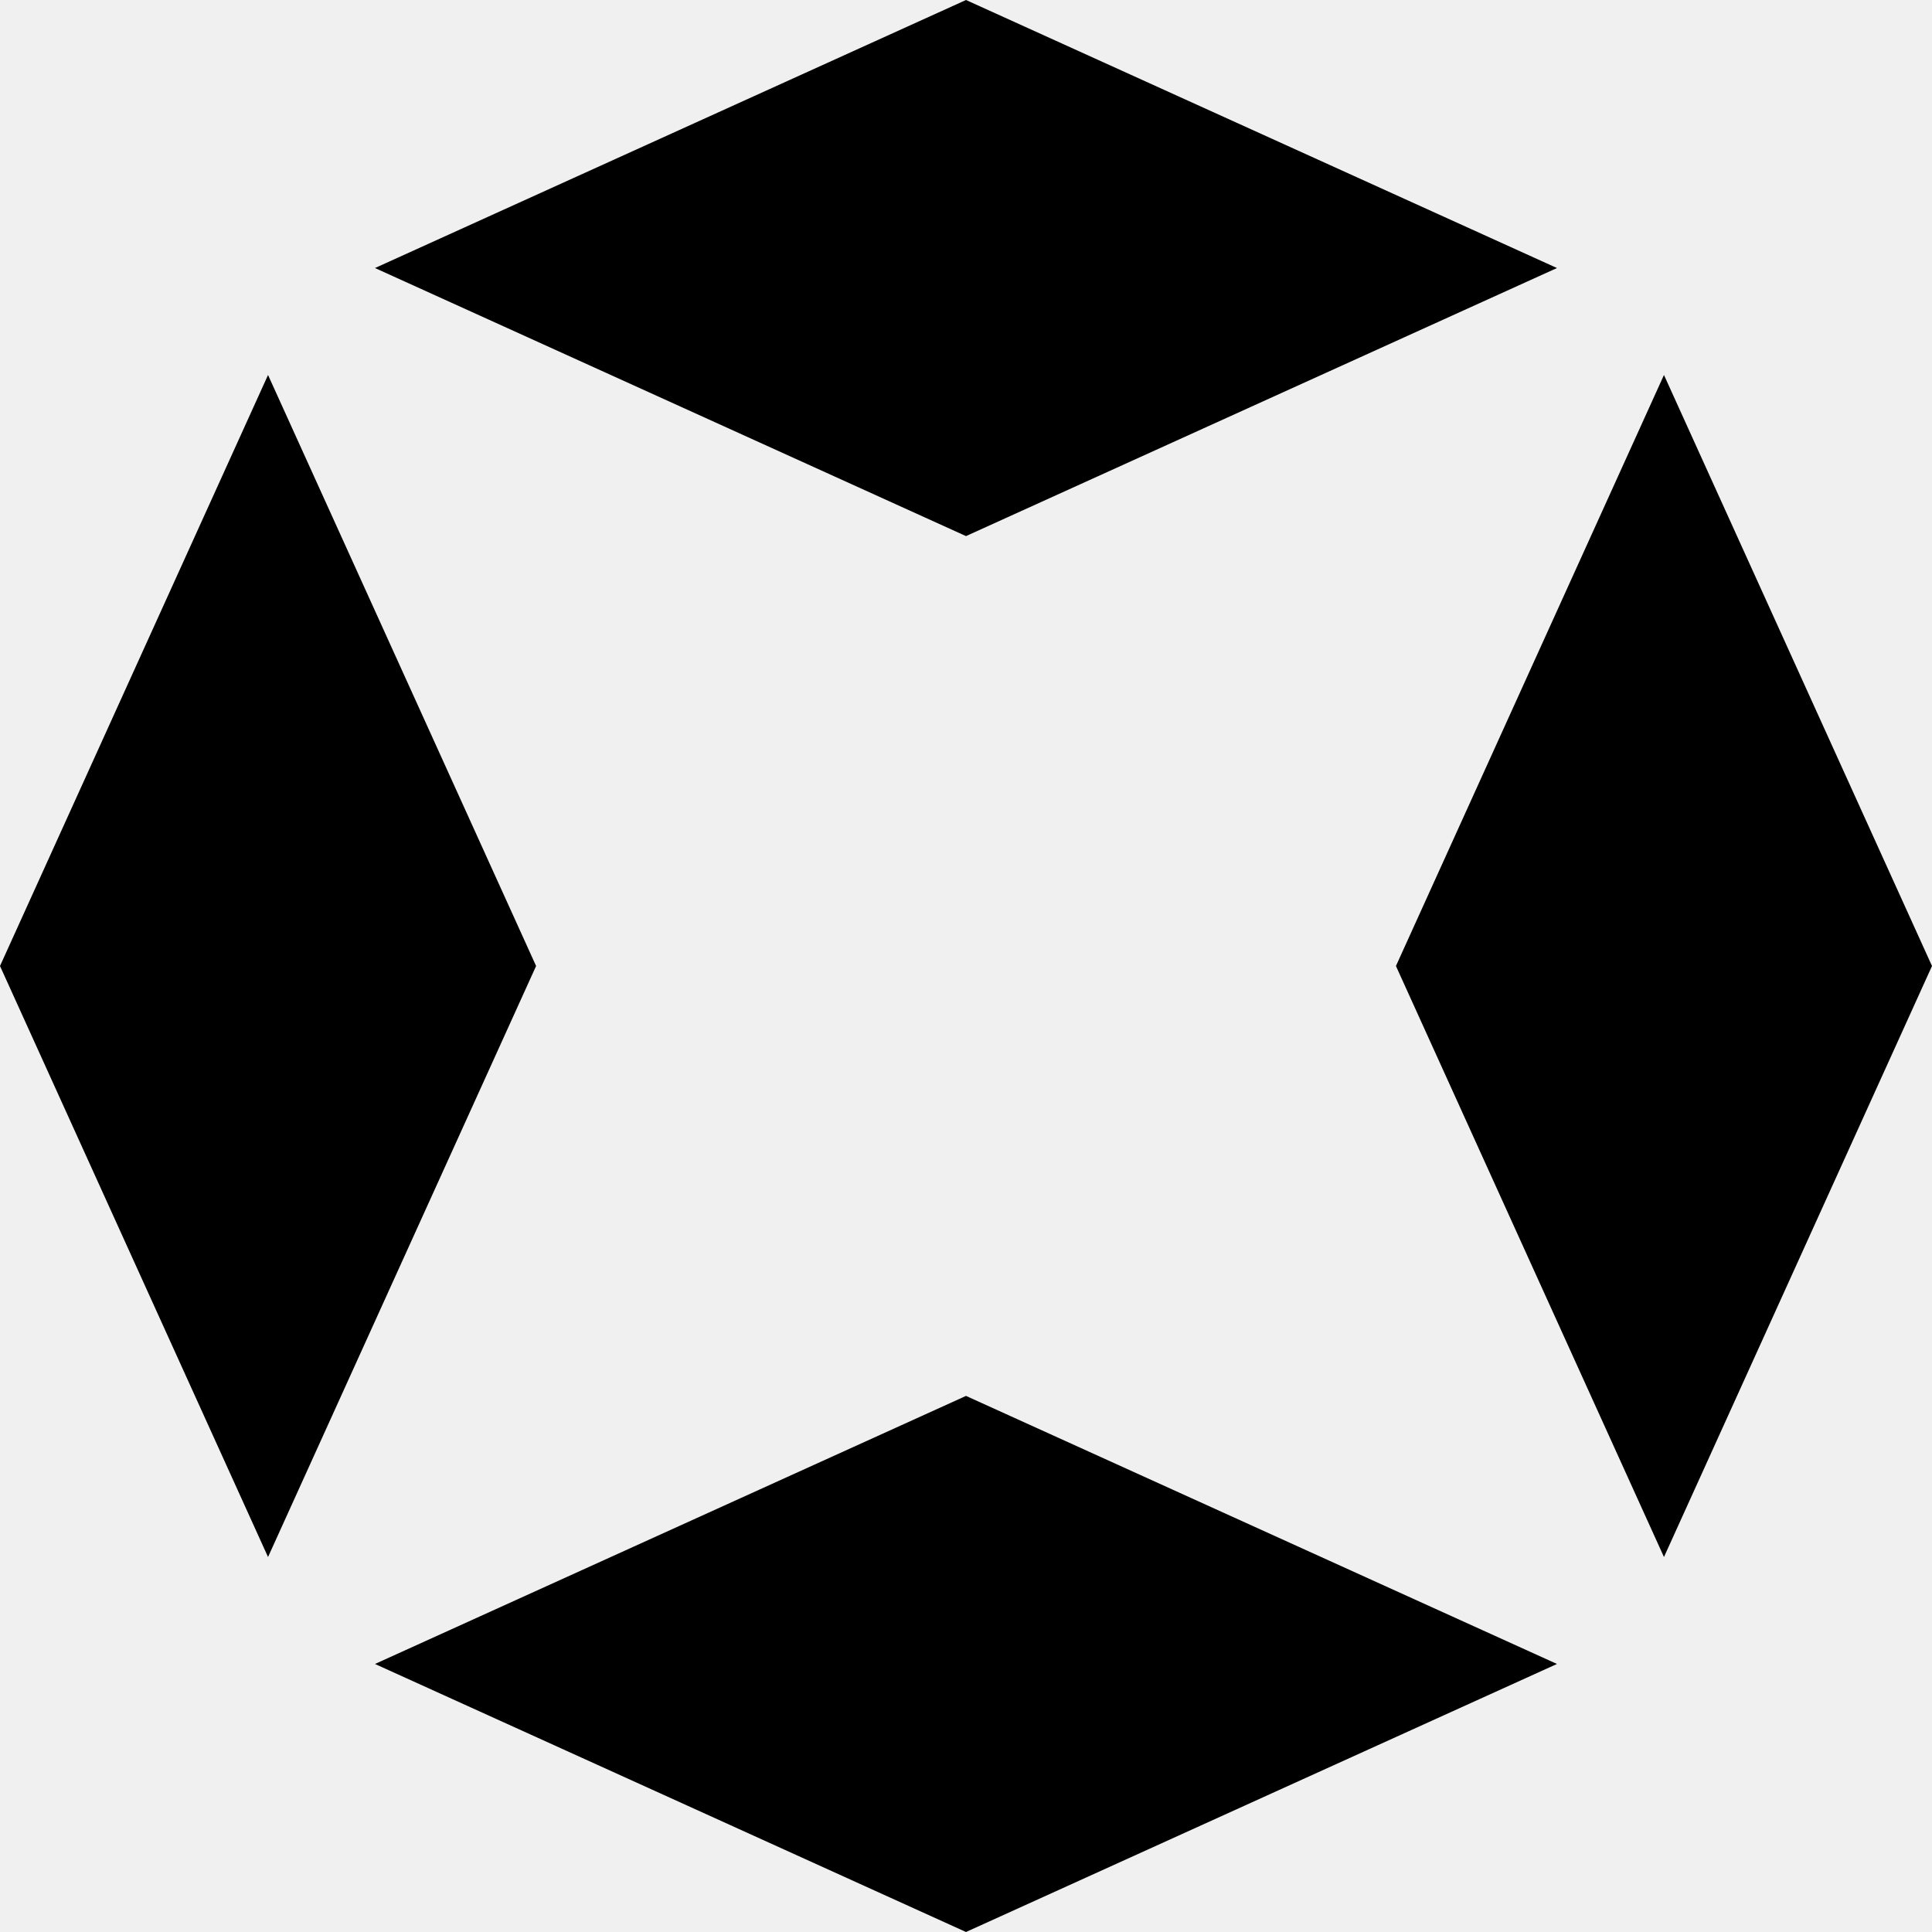
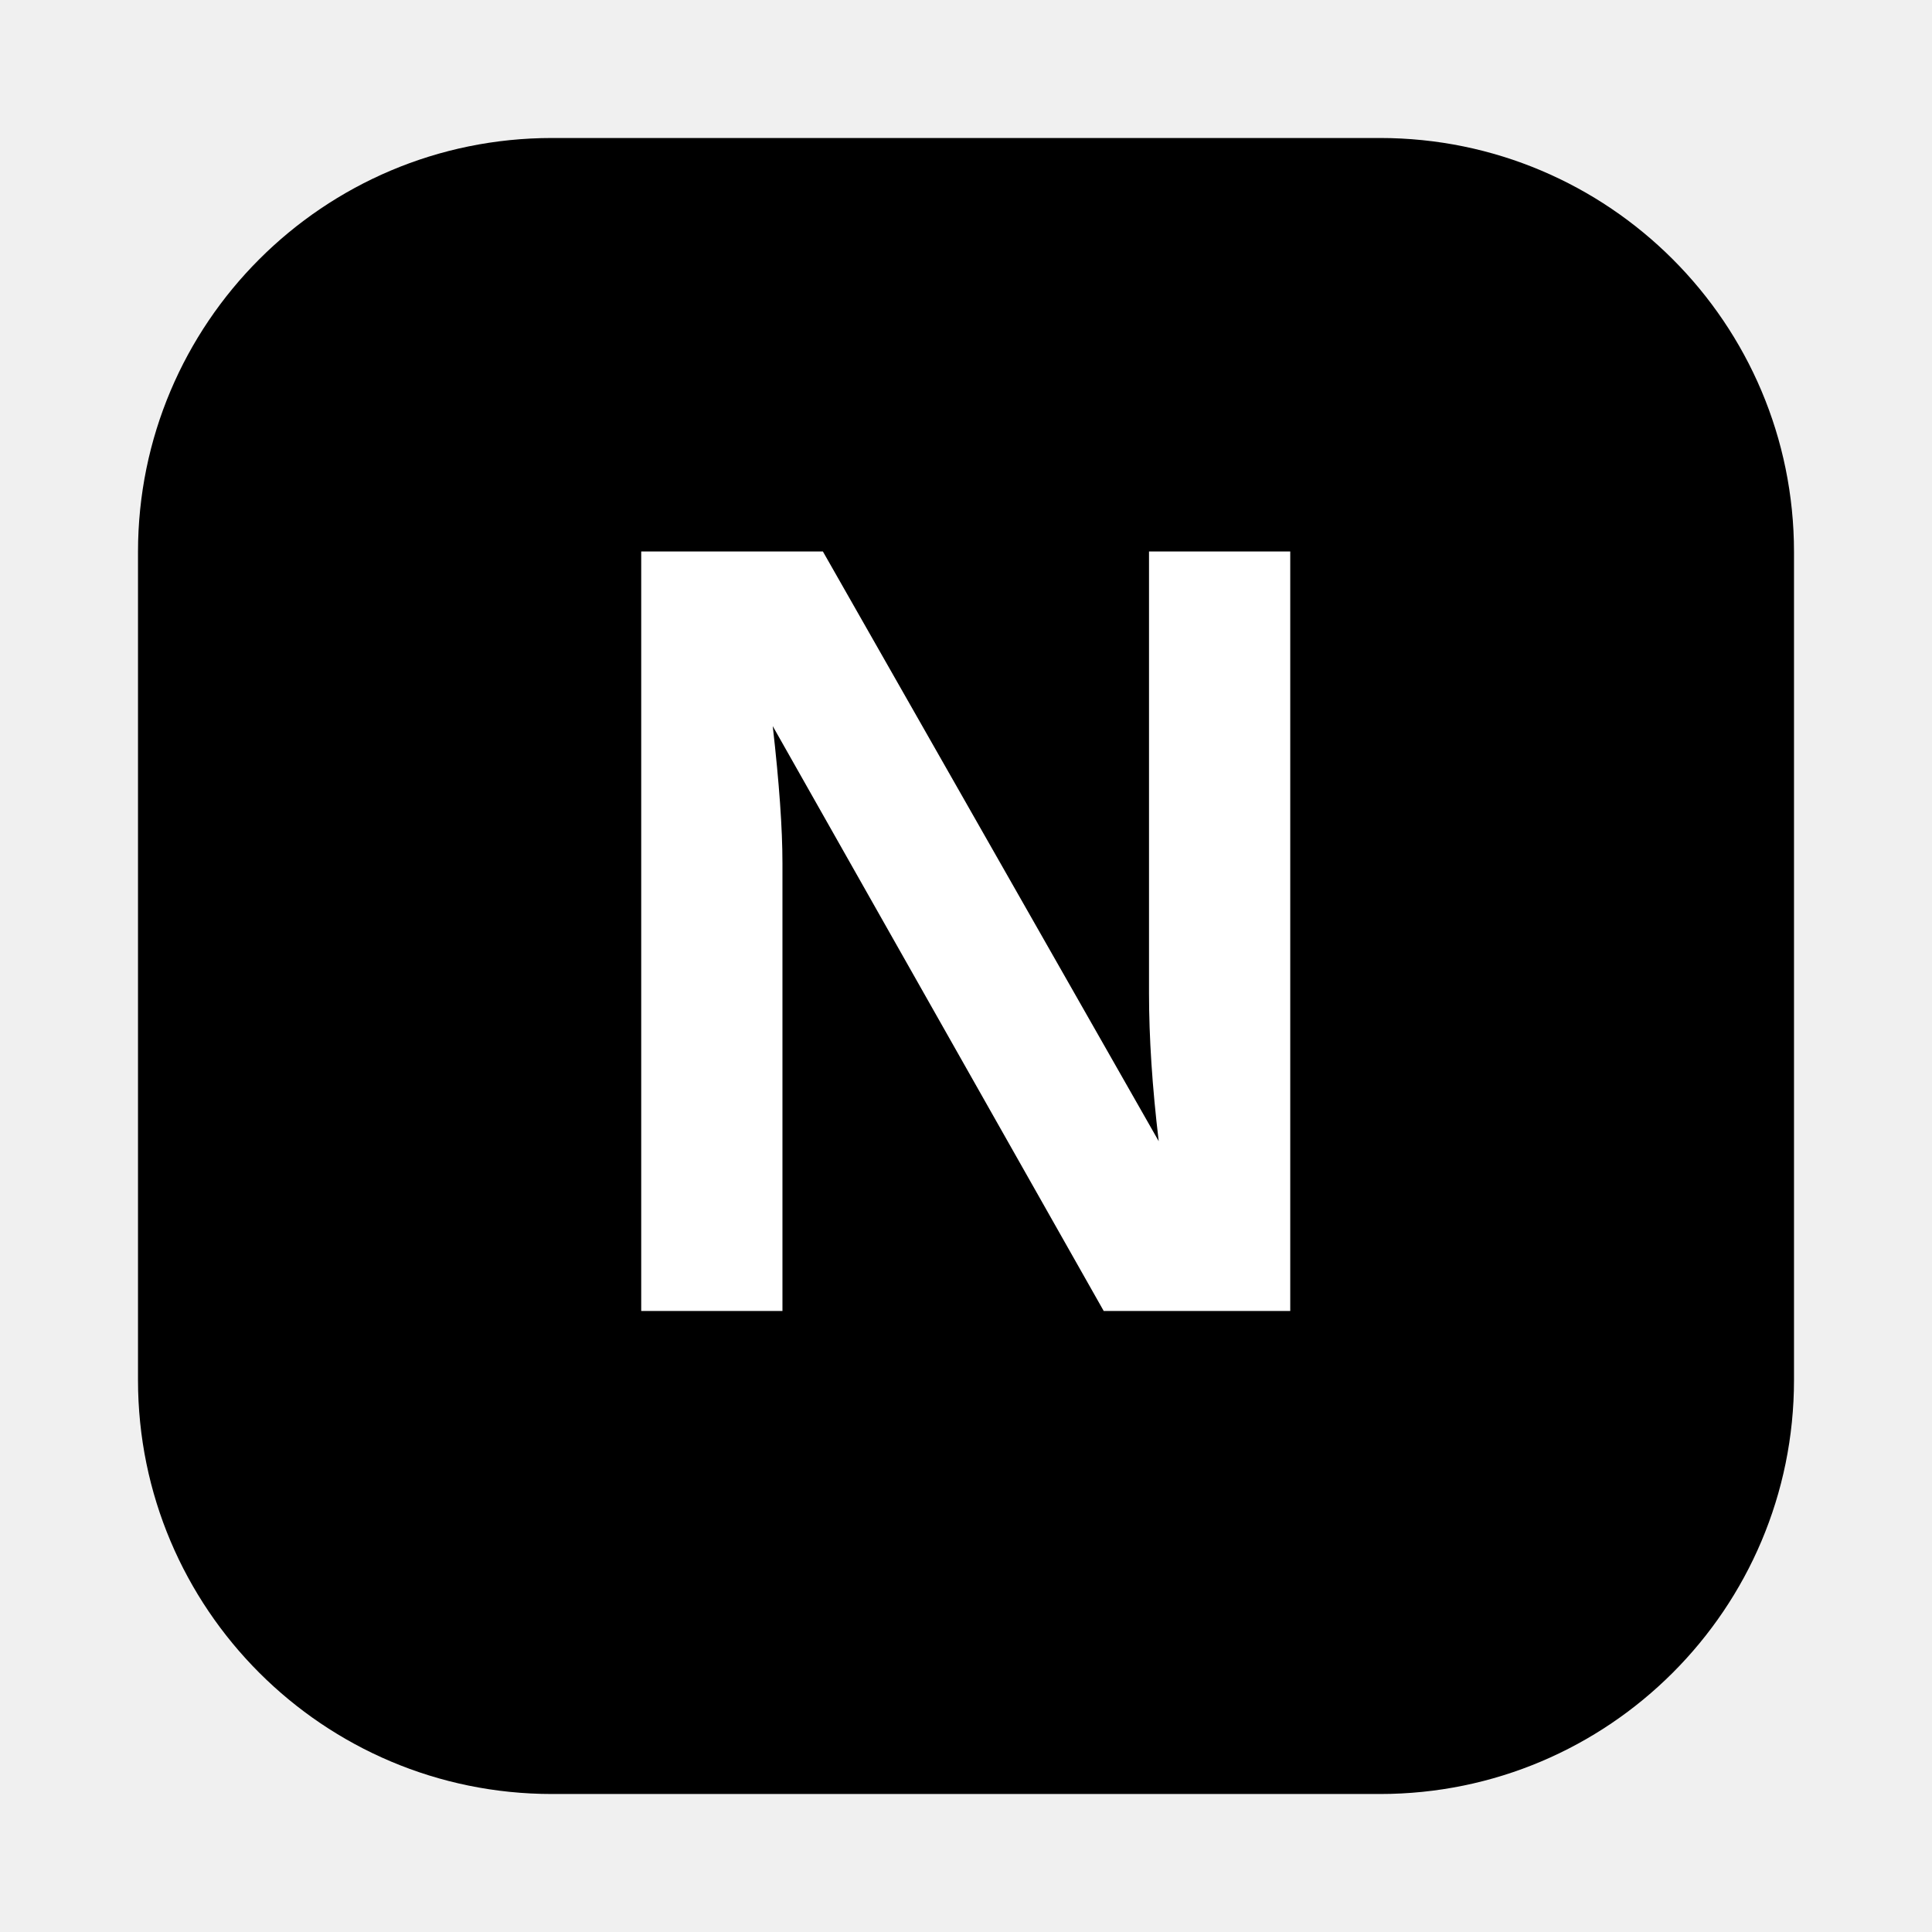
<svg xmlns="http://www.w3.org/2000/svg" viewBox="0 0 56 56" fill="none">
-   <path fill-rule="evenodd" clip-rule="evenodd" d="M28 0L10.869 7.769L28 15.539L45.13 7.769L28 0ZM28 40.461L10.869 48.231L28 56L45.13 48.231L28 40.461ZM48.231 10.869L56 28L48.231 45.131L40.462 28L48.231 10.869ZM15.539 28L7.769 10.869L0 28L7.769 45.131L15.539 28Z" fill="black" />
+   <rect x="4" y="4" width="48" height="48" rx="12" fill="black" />
+   <text x="28" y="38" text-anchor="middle" font-family="Arial, Helvetica, sans-serif" font-weight="bold" font-size="32" fill="white">N</text>
</svg>
